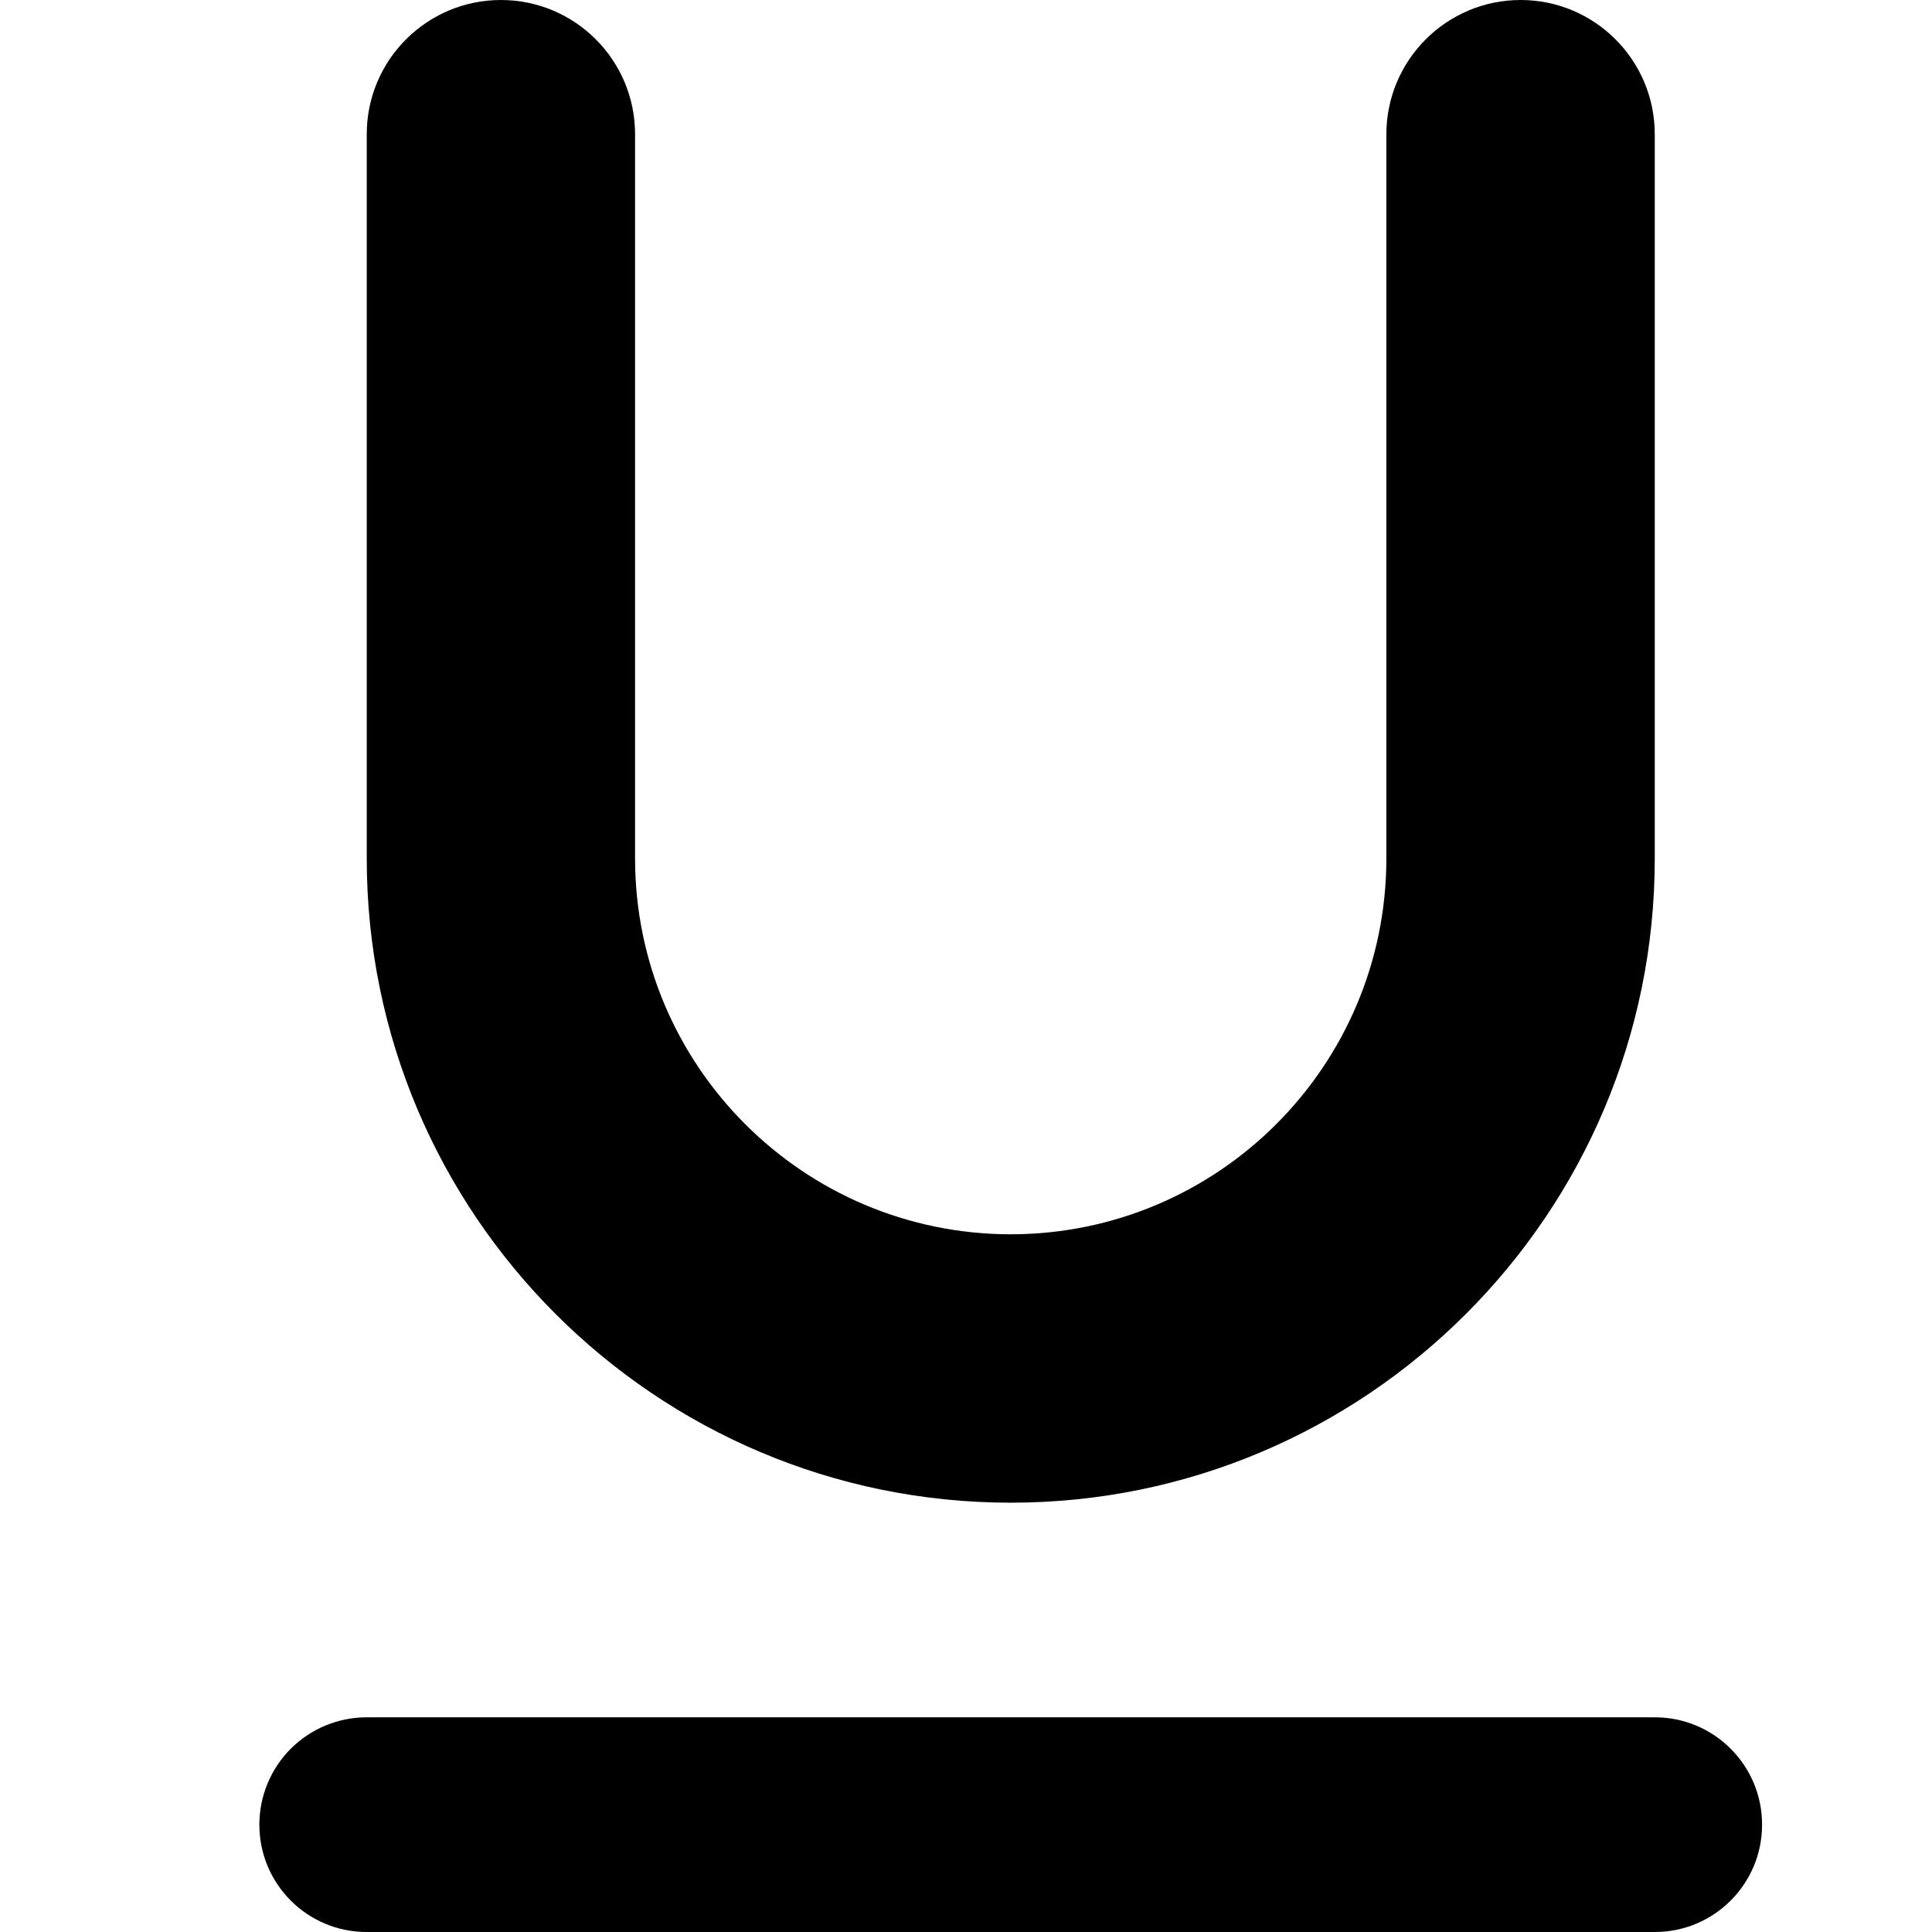
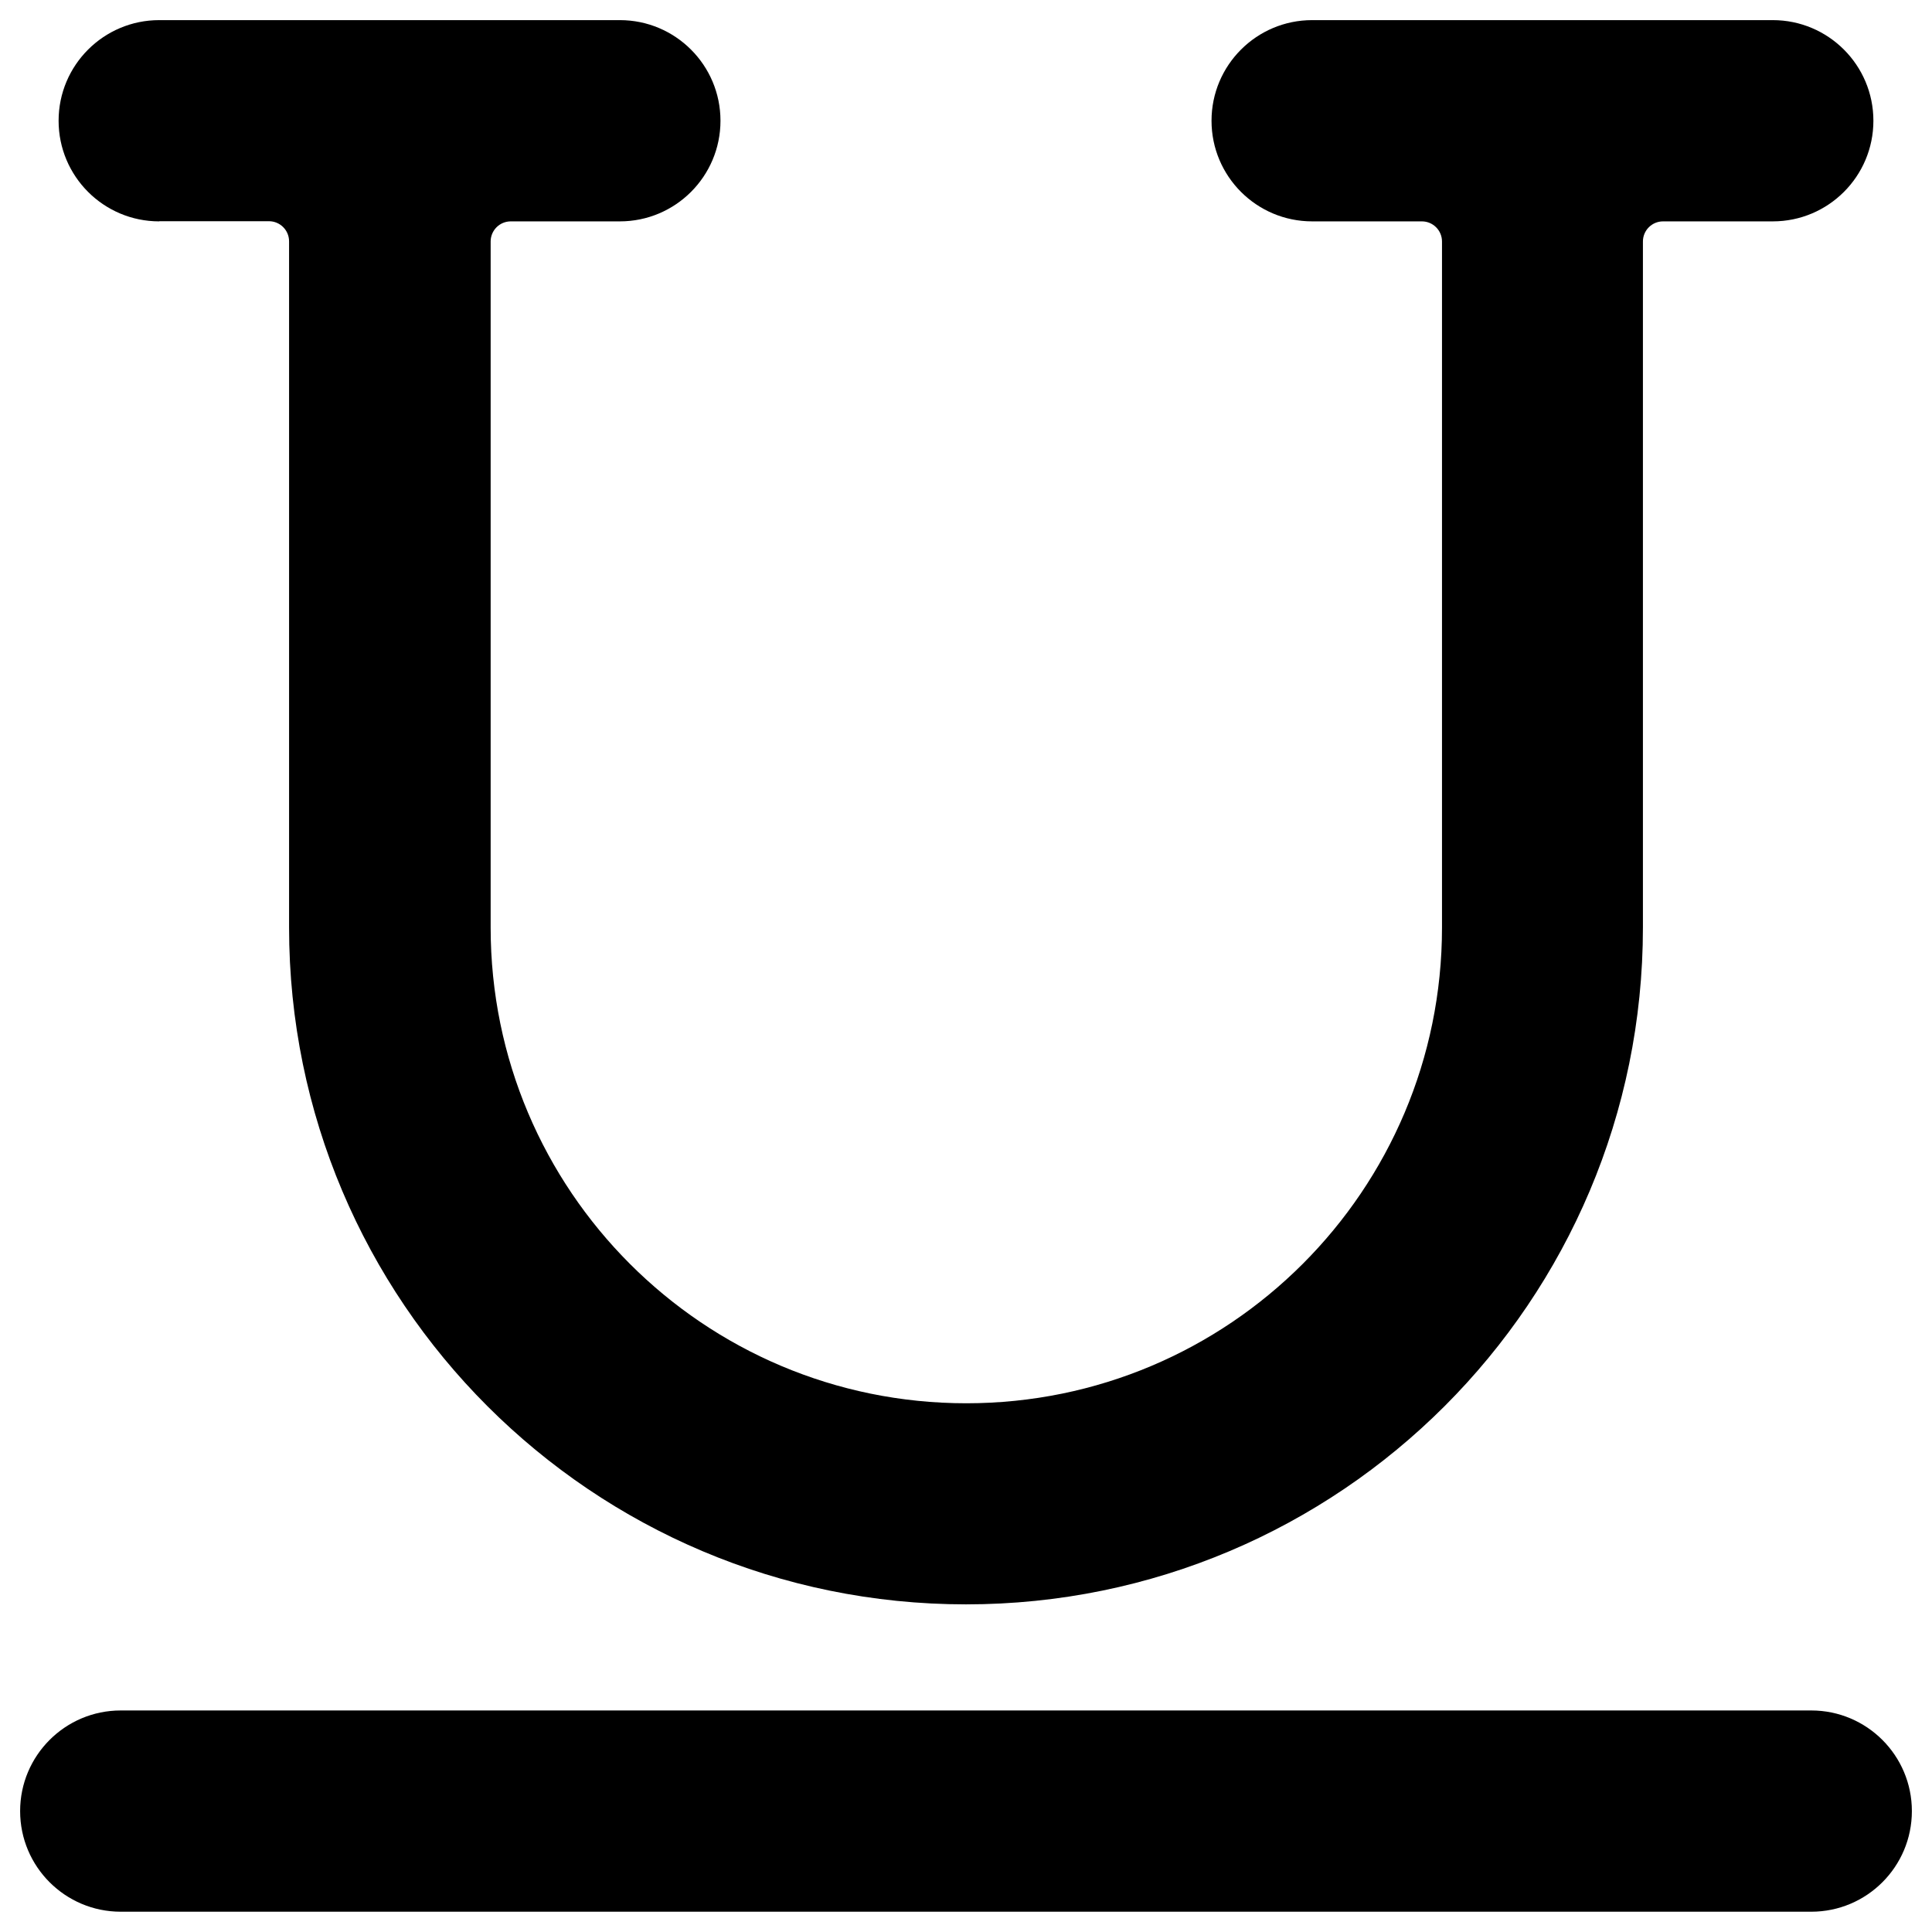
- <svg xmlns="http://www.w3.org/2000/svg" viewBox="0 0 24 24" stroke-linejoin="round" stroke-miterlimit="1.414">
-   <path fill="none" d="M0 0h24v24H0z" />
-   <clipPath id="a">
-     <path d="M0 0h24v24H0z" />
-   </clipPath>
-   <g clip-path="url(#a)">
-     <path d="M12.556 18.667c4.413 0 8-3.587 8-8V1.666A1.667 1.667 0 0 0 18.89 0h-.002a1.669 1.669 0 0 0-1.666 1.666v9.001a4.671 4.671 0 0 1-4.666 4.666 4.671 4.671 0 0 1-4.667-4.666V1.666A1.667 1.667 0 0 0 6.223 0h-.001a1.667 1.667 0 0 0-1.666 1.666v9.001c0 4.413 3.586 8 8 8zm-8.002 2.666c-.353 0-.692.141-.942.39-.249.25-.39.589-.39.942v.003A1.332 1.332 0 0 0 4.554 24h16.003a1.332 1.332 0 0 0 1.332-1.332v-.003a1.332 1.332 0 0 0-1.332-1.332H4.554z" fill-rule="nonzero" />
-   </g>
+ <svg xmlns="http://www.w3.org/2000/svg" viewBox="0 0 24 24">
+   <path d="M22.5,21.248H1.5a1.25,1.25,0,0,0,0,2.5h21a1.25,1.25,0,0,0,0-2.5Z" />
+   <path d="M1.978,2.748H3.341a.25.25,0,0,1,.25.25v8.523a8.409,8.409,0,0,0,16.818,0V3a.25.25,0,0,1,.25-.25h1.363a1.25,1.25,0,0,0,0-2.5H16.3a1.25,1.25,0,0,0,0,2.5h1.363a.25.25,0,0,1,.25.25v8.523a5.909,5.909,0,0,1-11.818,0V3a.25.25,0,0,1,.25-.25H7.7a1.25,1.25,0,1,0,0-2.5H1.978a1.25,1.25,0,0,0,0,2.5Z" />
</svg>
